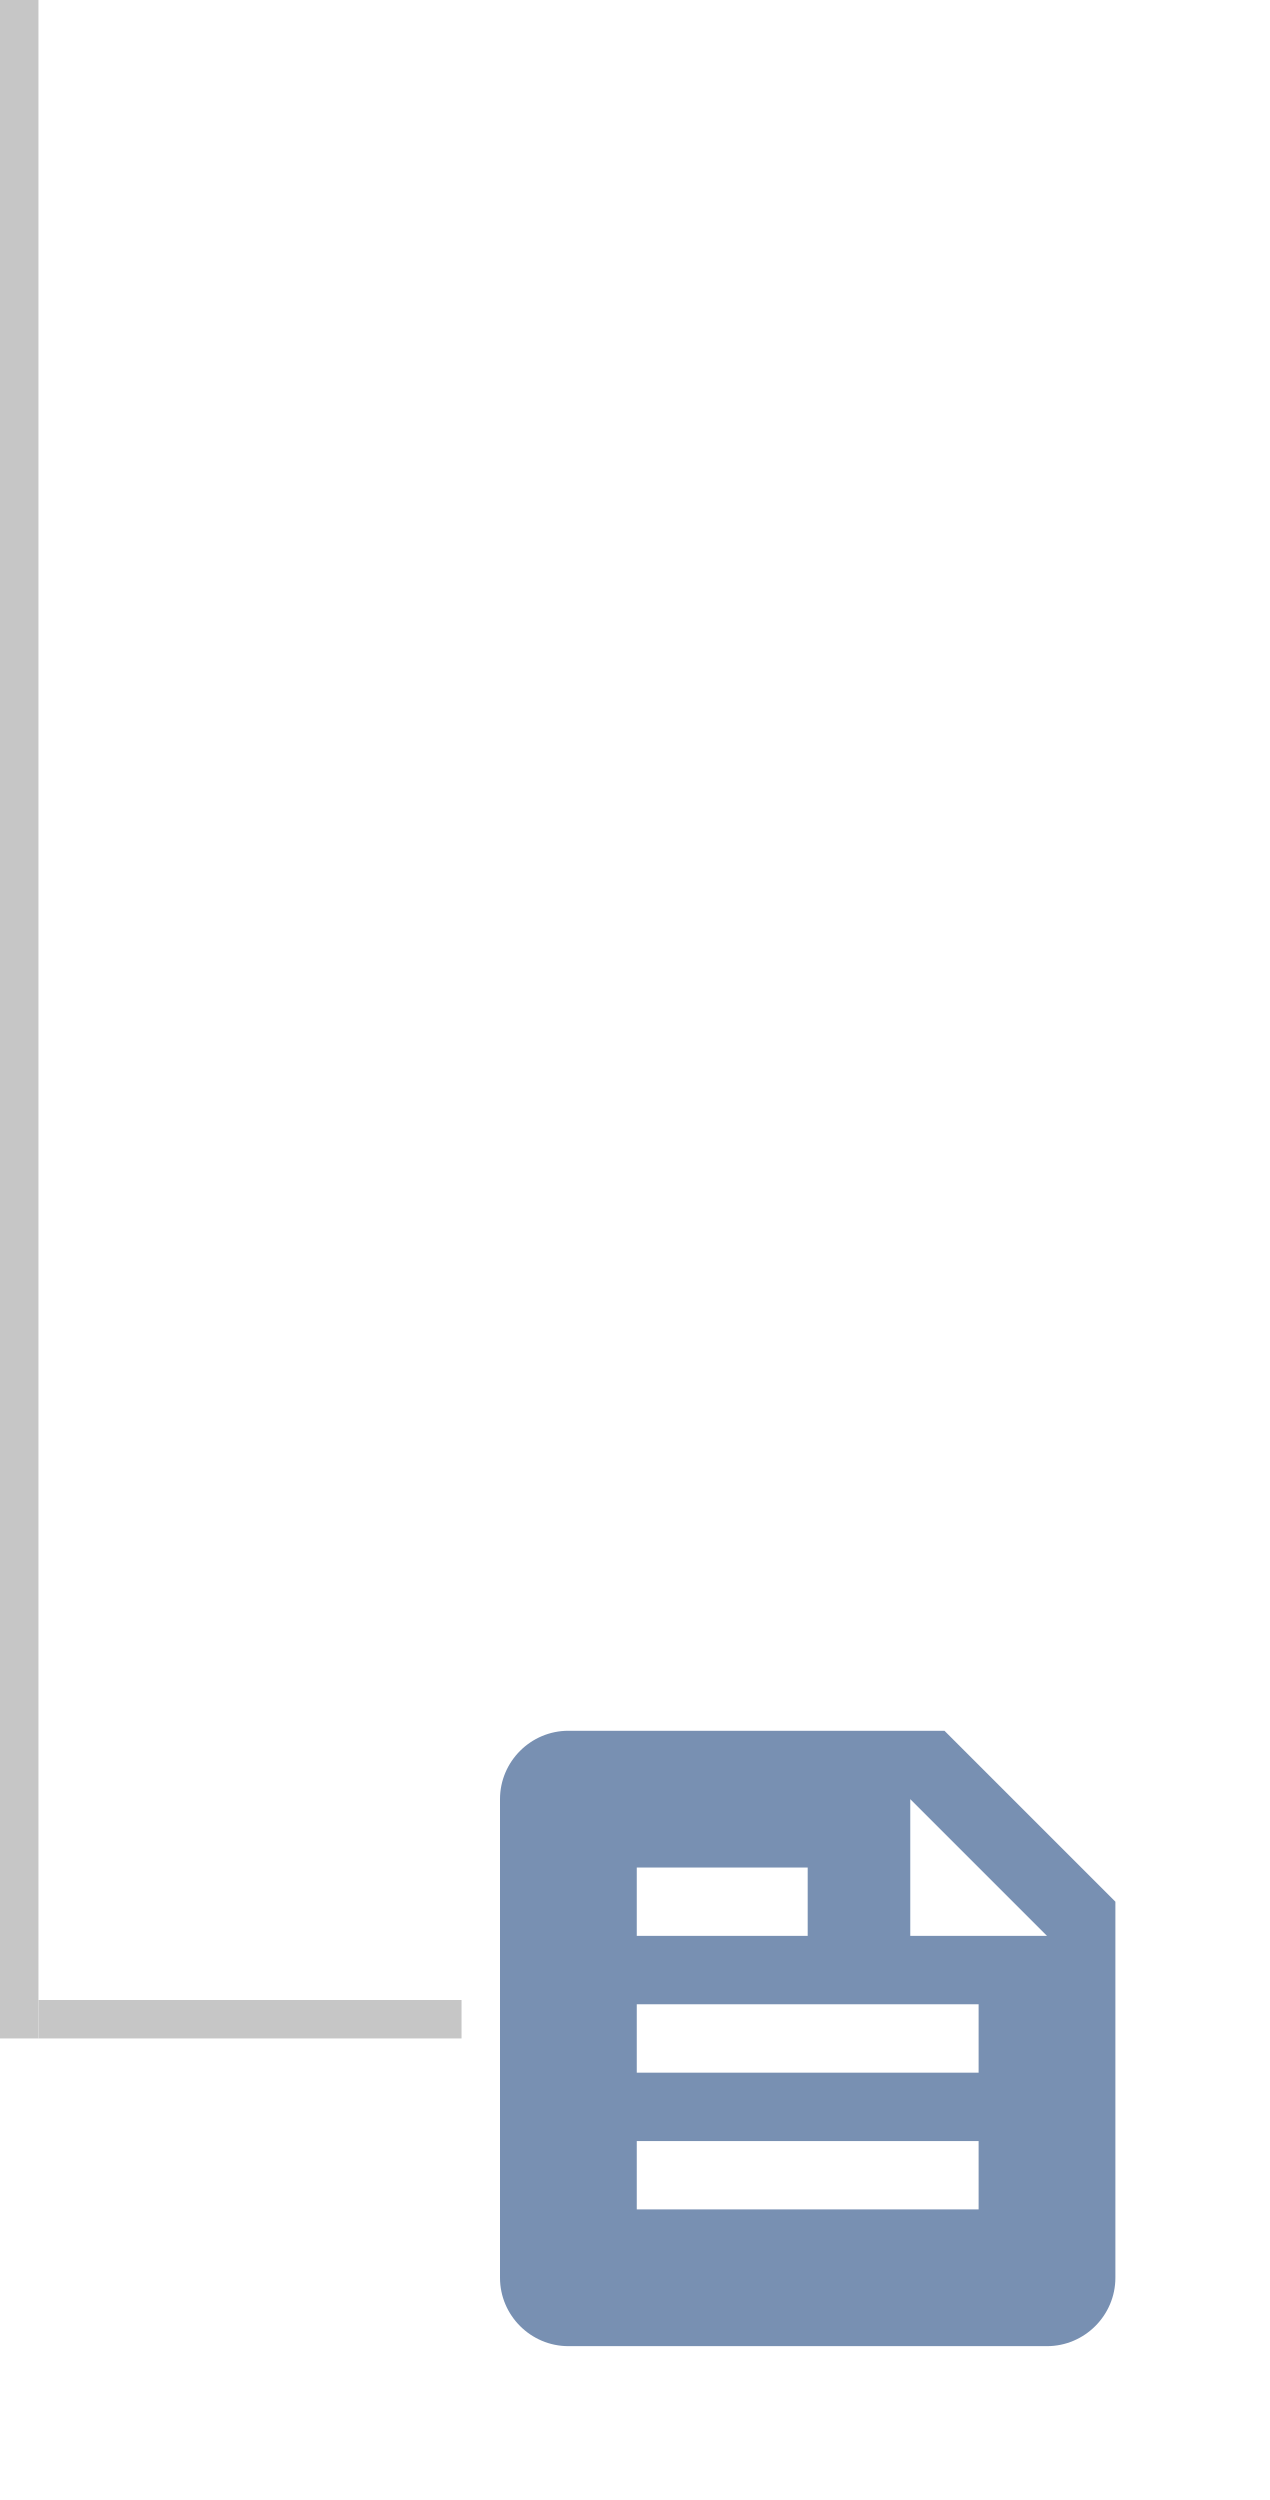
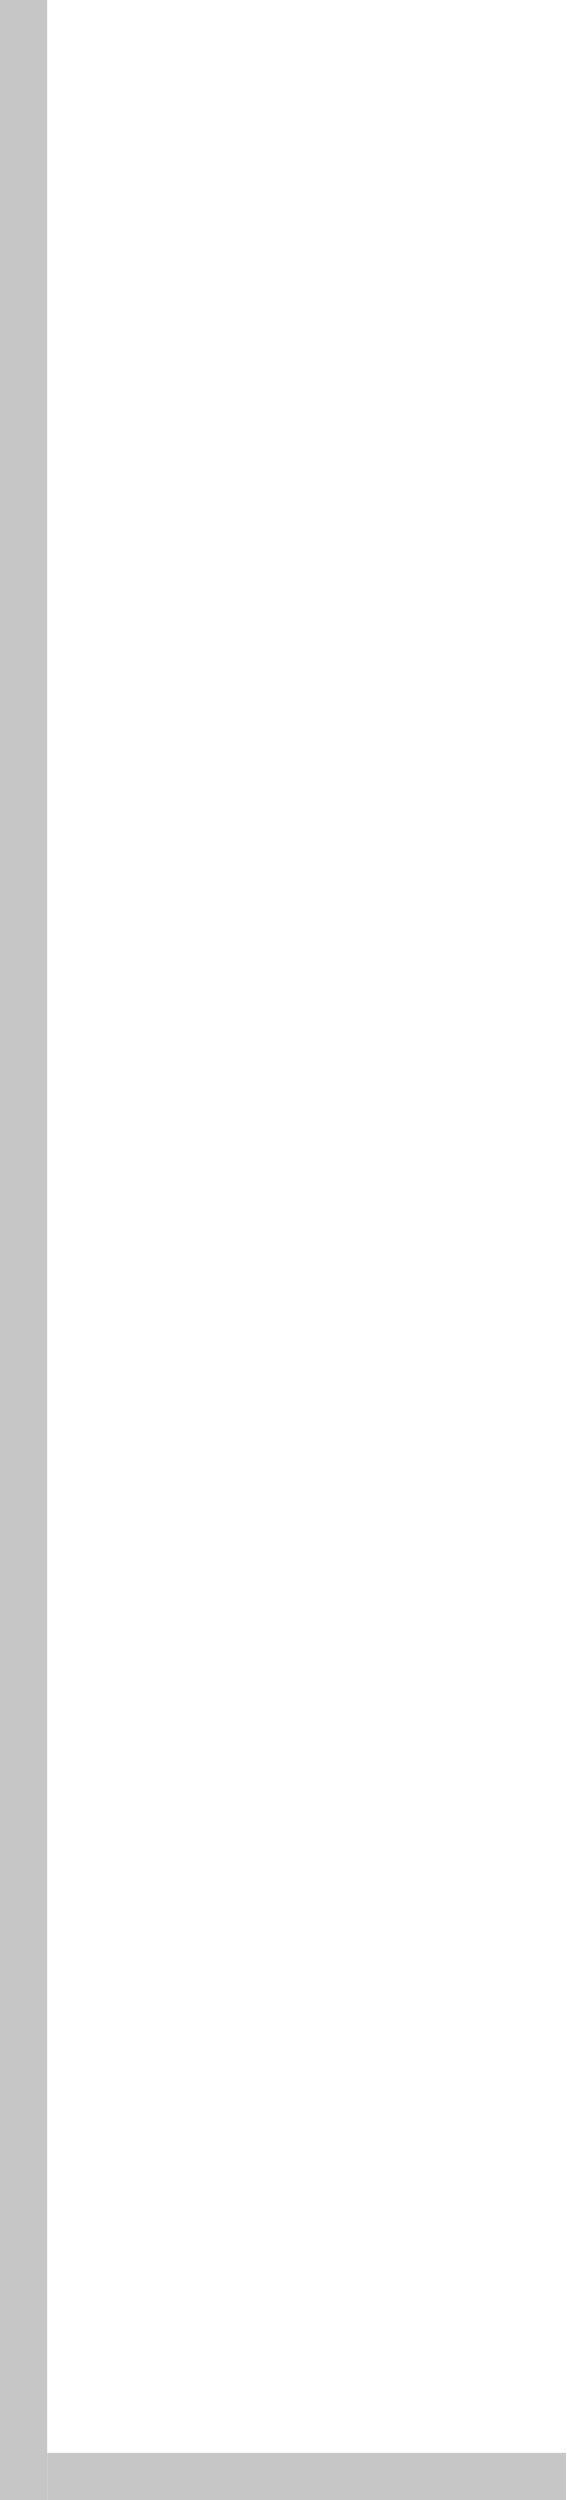
- <svg xmlns="http://www.w3.org/2000/svg" width="33" height="65" viewBox="0 0 33 65" fill="none">
+ <svg xmlns="http://www.w3.org/2000/svg" width="12" height="53" viewBox="0 0 12 53" fill="none">
  <line x1="0.5" y1="53" x2="0.5" y2="2.18557e-08" stroke="#C6C6C6" />
  <line x1="1" y1="52.5" x2="12" y2="52.5" stroke="#C6C6C6" />
-   <path d="M24.556 45H14.778C13.8 45 13 45.8 13 46.778V59.222C13 60.2 13.8 61 14.778 61H27.222C28.2 61 29 60.2 29 59.222V49.444L24.556 45ZM16.556 48.556H21V50.333H16.556V48.556ZM25.444 57.444H16.556V55.667H25.444V57.444ZM25.444 53.889H16.556V52.111H25.444V53.889ZM23.667 50.333V46.778L27.222 50.333H23.667Z" fill="#7890B2" />
</svg>
